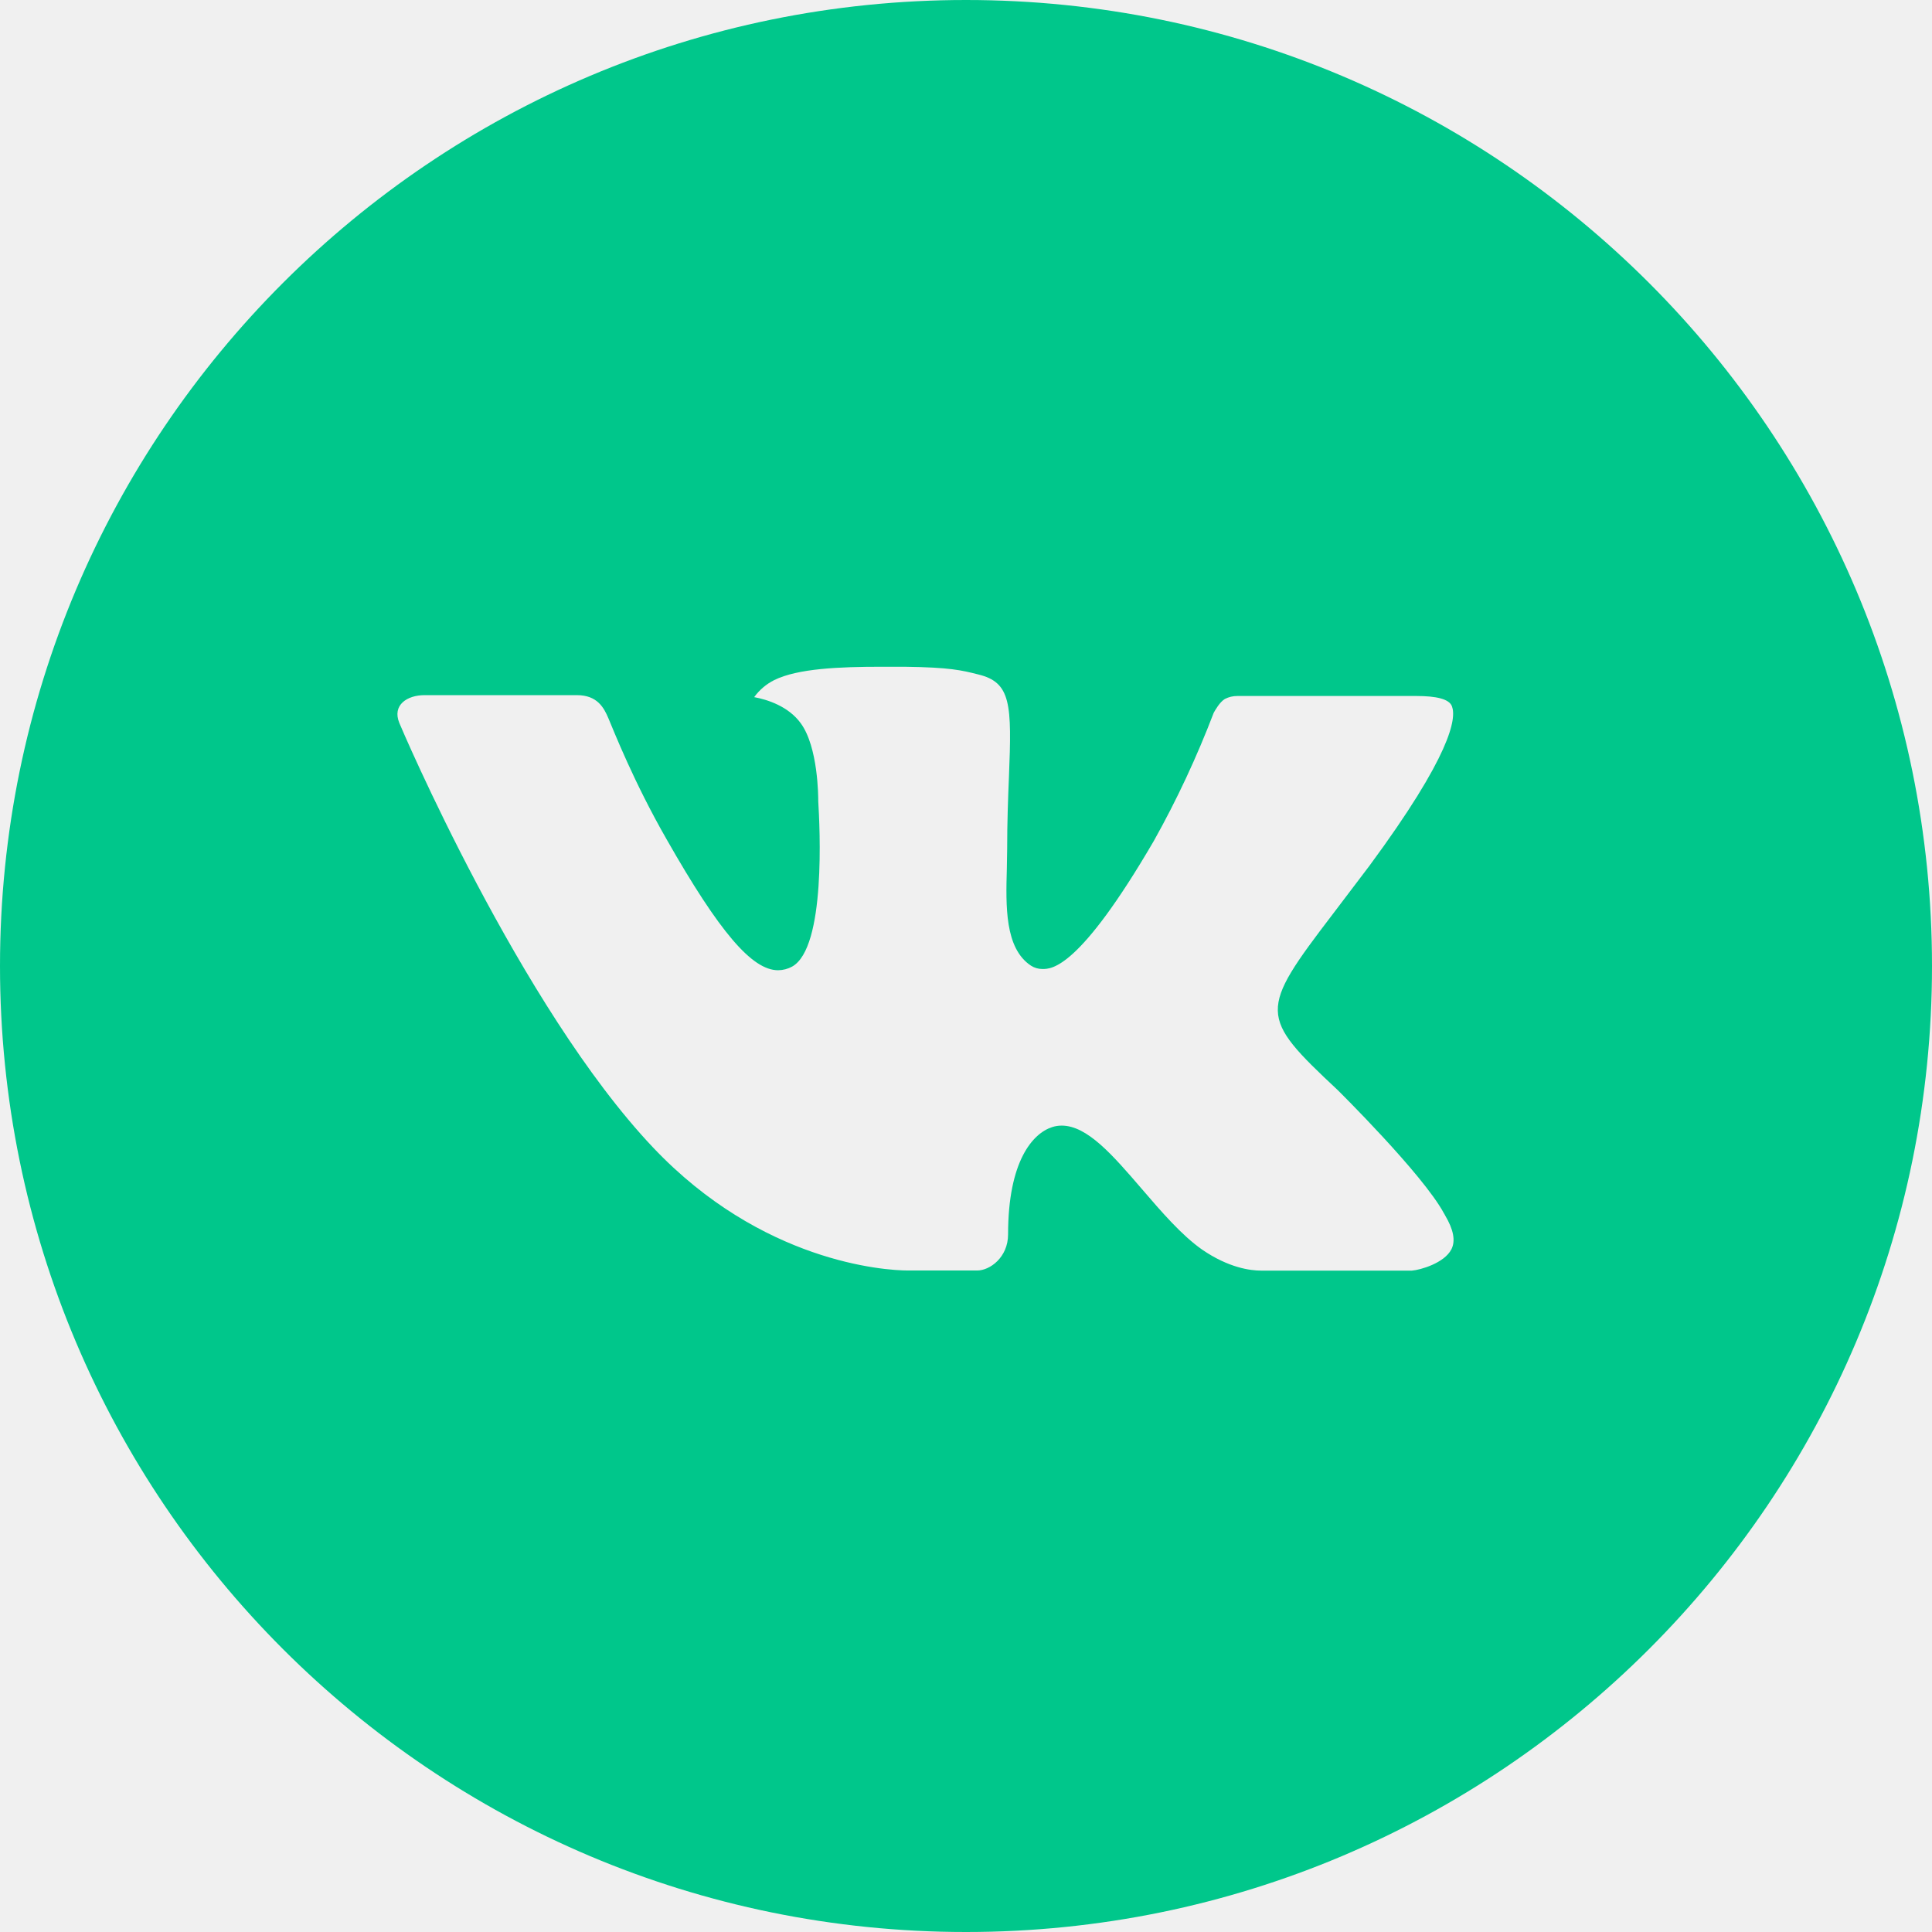
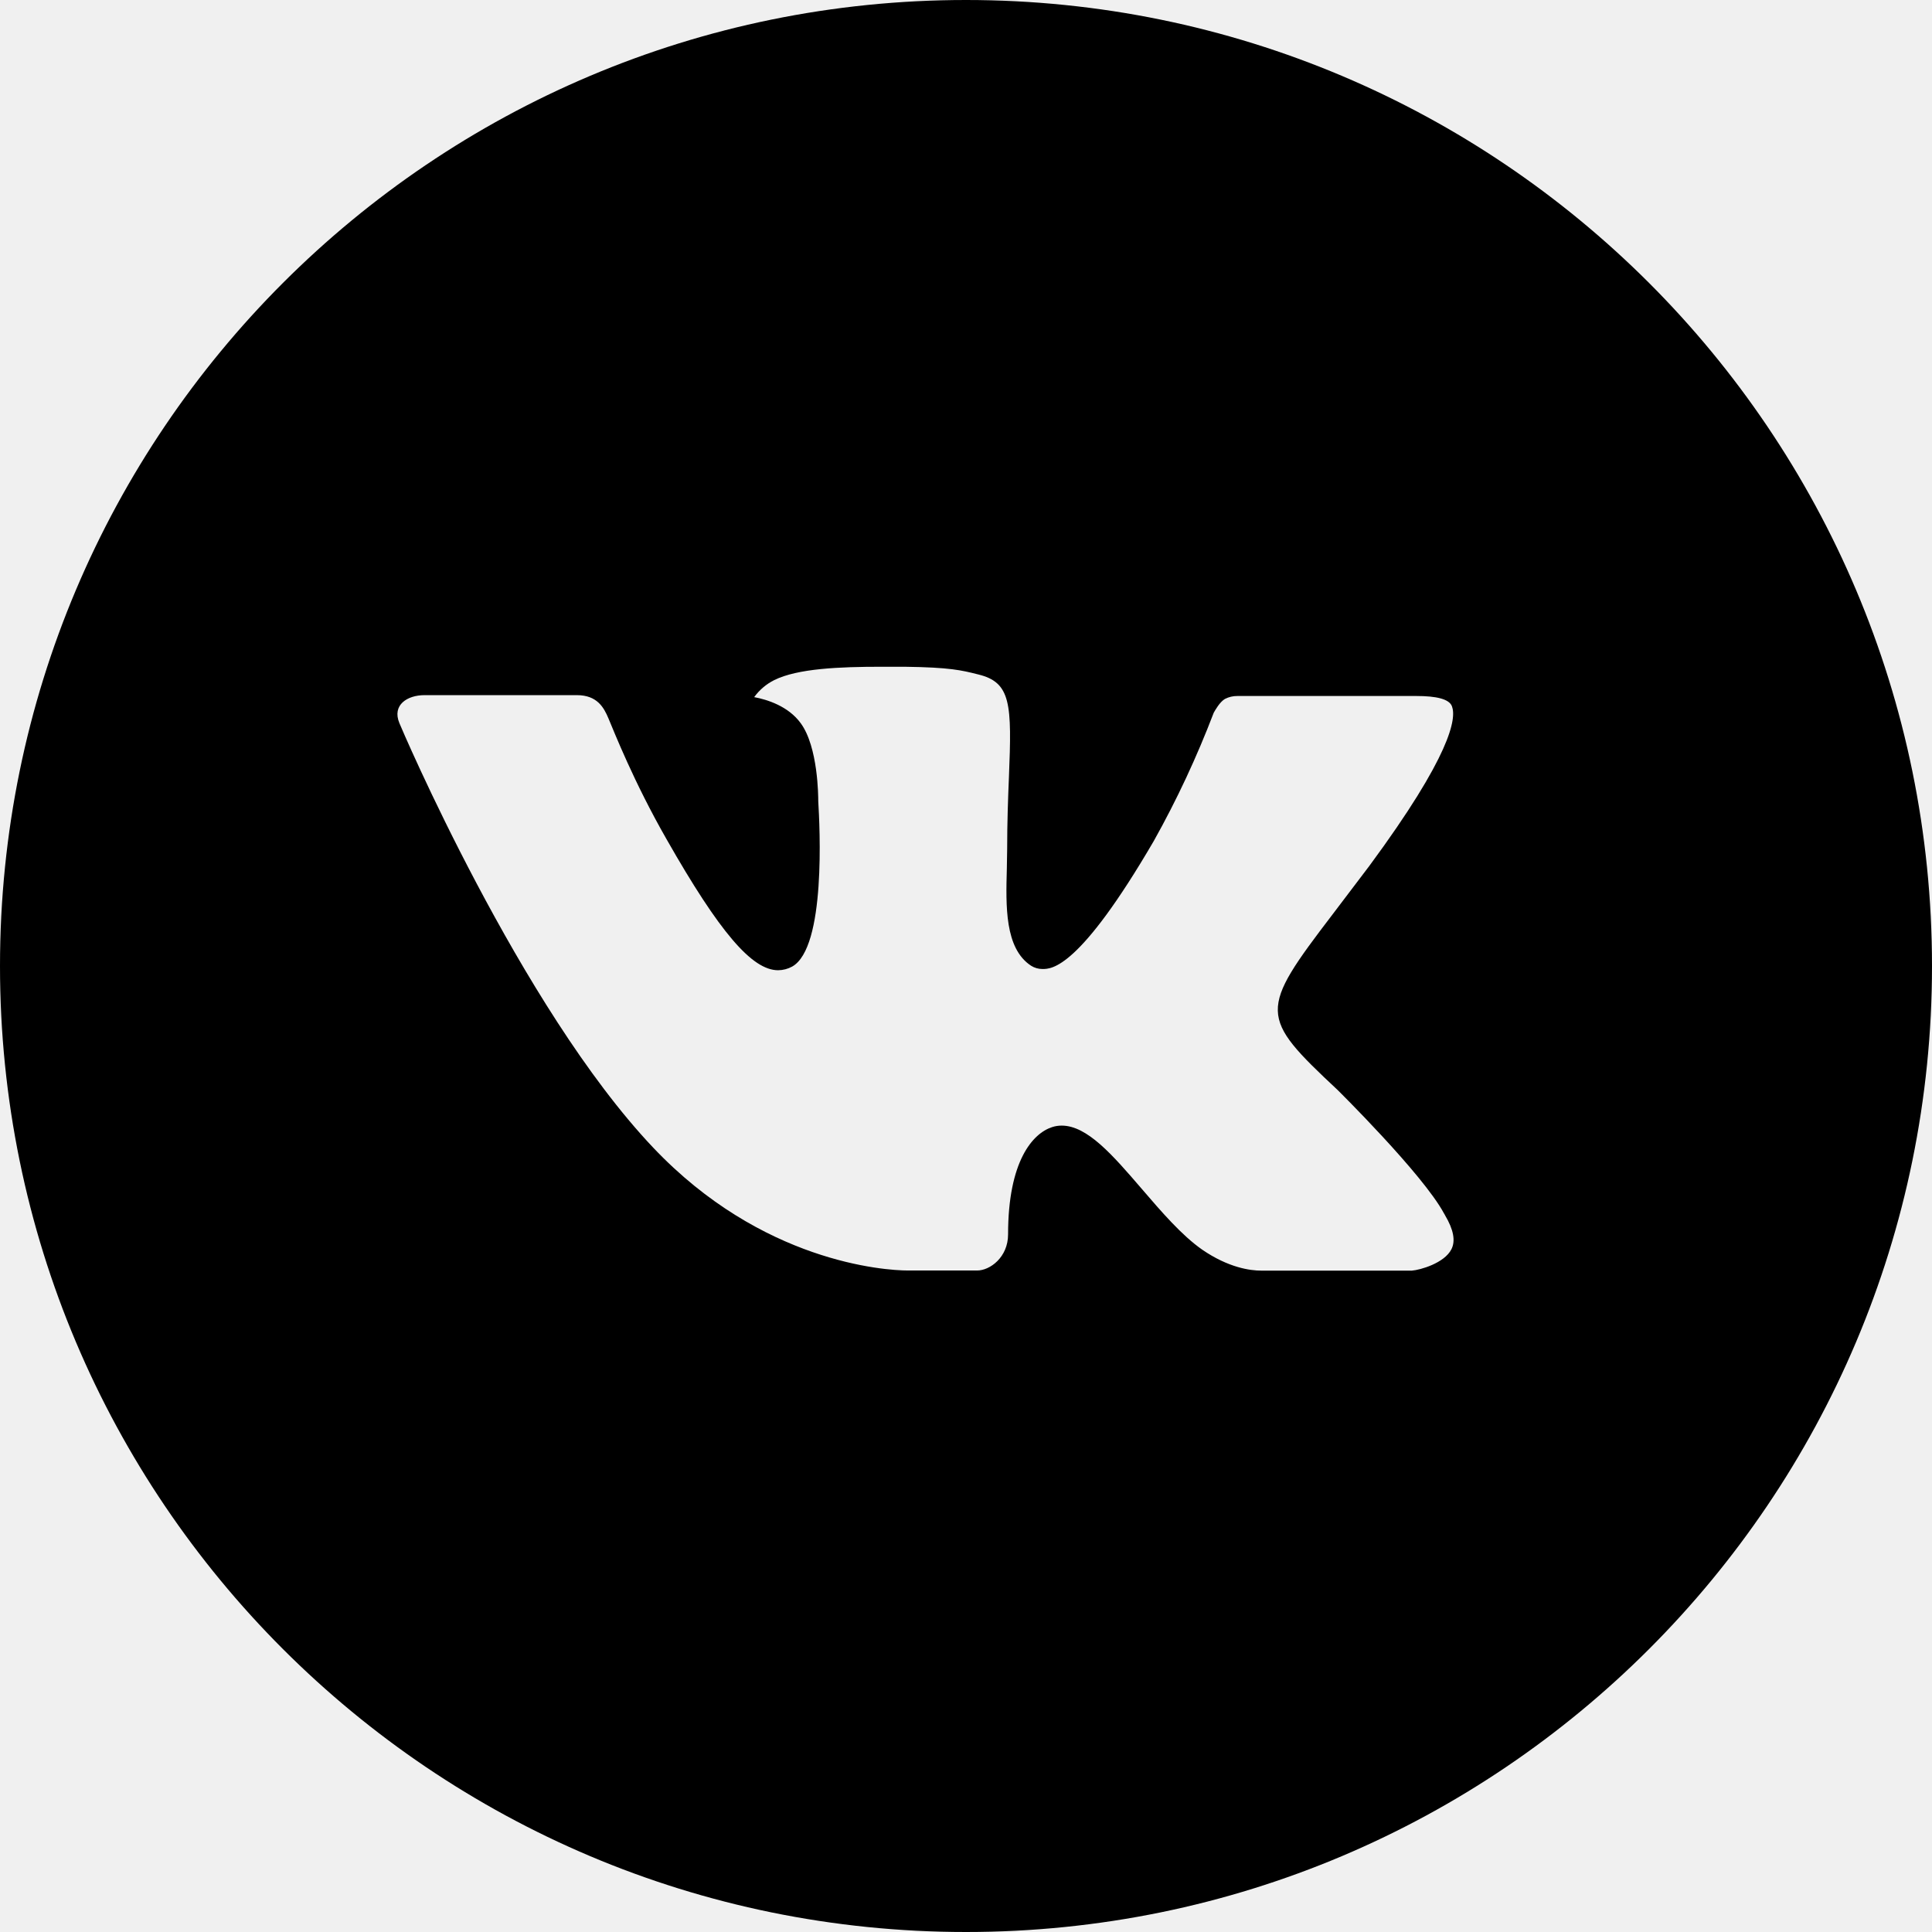
<svg xmlns="http://www.w3.org/2000/svg" width="36" height="36" viewBox="0 0 36 36" fill="none">
  <g clip-path="url(#clip0_13_55)">
-     <path d="M18 0C8.059 0 -0 8.059 -0 18C-0 27.941 8.059 36 18 36C27.941 36 36 27.941 36 18C36 8.059 27.941 0 18 0ZM24.922 20.308C24.922 20.308 26.514 21.879 26.906 22.609C26.917 22.624 26.923 22.639 26.927 22.646C27.086 22.914 27.124 23.122 27.045 23.278C26.914 23.537 26.464 23.664 26.31 23.676H23.497C23.302 23.676 22.894 23.625 22.399 23.284C22.018 23.017 21.643 22.581 21.277 22.155C20.732 21.521 20.259 20.974 19.783 20.974C19.723 20.974 19.662 20.983 19.605 21.002C19.245 21.118 18.784 21.632 18.784 23.001C18.784 23.428 18.446 23.674 18.208 23.674H16.92C16.481 23.674 14.195 23.52 12.171 21.384C9.692 18.769 7.46 13.523 7.442 13.474C7.301 13.134 7.592 12.953 7.909 12.953H10.749C11.128 12.953 11.252 13.183 11.338 13.387C11.439 13.626 11.81 14.572 12.42 15.637C13.408 17.374 14.014 18.079 14.499 18.079C14.59 18.078 14.68 18.055 14.76 18.011C15.394 17.659 15.275 15.399 15.247 14.931C15.247 14.842 15.245 13.92 14.921 13.477C14.689 13.157 14.293 13.035 14.053 12.99C14.15 12.856 14.278 12.747 14.426 12.673C14.861 12.456 15.645 12.424 16.423 12.424H16.856C17.7 12.435 17.917 12.489 18.223 12.566C18.842 12.714 18.855 13.114 18.8 14.481C18.784 14.869 18.767 15.307 18.767 15.825C18.767 15.938 18.761 16.058 18.761 16.185C18.742 16.881 18.72 17.67 19.211 17.994C19.275 18.035 19.349 18.056 19.425 18.056C19.596 18.056 20.109 18.056 21.5 15.669C21.93 14.901 22.302 14.103 22.616 13.281C22.644 13.232 22.727 13.082 22.824 13.024C22.896 12.987 22.976 12.968 23.057 12.969H26.396C26.76 12.969 27.009 13.024 27.056 13.164C27.139 13.387 27.041 14.068 25.517 16.133L24.836 17.031C23.454 18.842 23.454 18.934 24.922 20.308Z" fill="#00C78B" />
+     <path d="M18 0C8.059 0 -0 8.059 -0 18C-0 27.941 8.059 36 18 36C27.941 36 36 27.941 36 18C36 8.059 27.941 0 18 0ZM24.922 20.308C24.922 20.308 26.514 21.879 26.906 22.609C26.917 22.624 26.923 22.639 26.927 22.646C27.086 22.914 27.124 23.122 27.045 23.278C26.914 23.537 26.464 23.664 26.31 23.676H23.497C23.302 23.676 22.894 23.625 22.399 23.284C22.018 23.017 21.643 22.581 21.277 22.155C20.732 21.521 20.259 20.974 19.783 20.974C19.723 20.974 19.662 20.983 19.605 21.002C19.245 21.118 18.784 21.632 18.784 23.001C18.784 23.428 18.446 23.674 18.208 23.674H16.92C16.481 23.674 14.195 23.52 12.171 21.384C9.692 18.769 7.46 13.523 7.442 13.474C7.301 13.134 7.592 12.953 7.909 12.953H10.749C11.128 12.953 11.252 13.183 11.338 13.387C11.439 13.626 11.81 14.572 12.42 15.637C13.408 17.374 14.014 18.079 14.499 18.079C14.59 18.078 14.68 18.055 14.76 18.011C15.394 17.659 15.275 15.399 15.247 14.931C15.247 14.842 15.245 13.92 14.921 13.477C14.689 13.157 14.293 13.035 14.053 12.99C14.15 12.856 14.278 12.747 14.426 12.673C14.861 12.456 15.645 12.424 16.423 12.424H16.856C17.7 12.435 17.917 12.489 18.223 12.566C18.842 12.714 18.855 13.114 18.8 14.481C18.784 14.869 18.767 15.307 18.767 15.825C18.767 15.938 18.761 16.058 18.761 16.185C18.742 16.881 18.72 17.67 19.211 17.994C19.275 18.035 19.349 18.056 19.425 18.056C19.596 18.056 20.109 18.056 21.5 15.669C21.93 14.901 22.302 14.103 22.616 13.281C22.644 13.232 22.727 13.082 22.824 13.024C22.896 12.987 22.976 12.968 23.057 12.969H26.396C26.76 12.969 27.009 13.024 27.056 13.164C27.139 13.387 27.041 14.068 25.517 16.133L24.836 17.031C23.454 18.842 23.454 18.934 24.922 20.308Z" fill="currentColor" />
  </g>
  <defs>
    <clipPath id="clip0_13_55">
      <rect width="36" height="36" fill="white" />
    </clipPath>
  </defs>
</svg>
